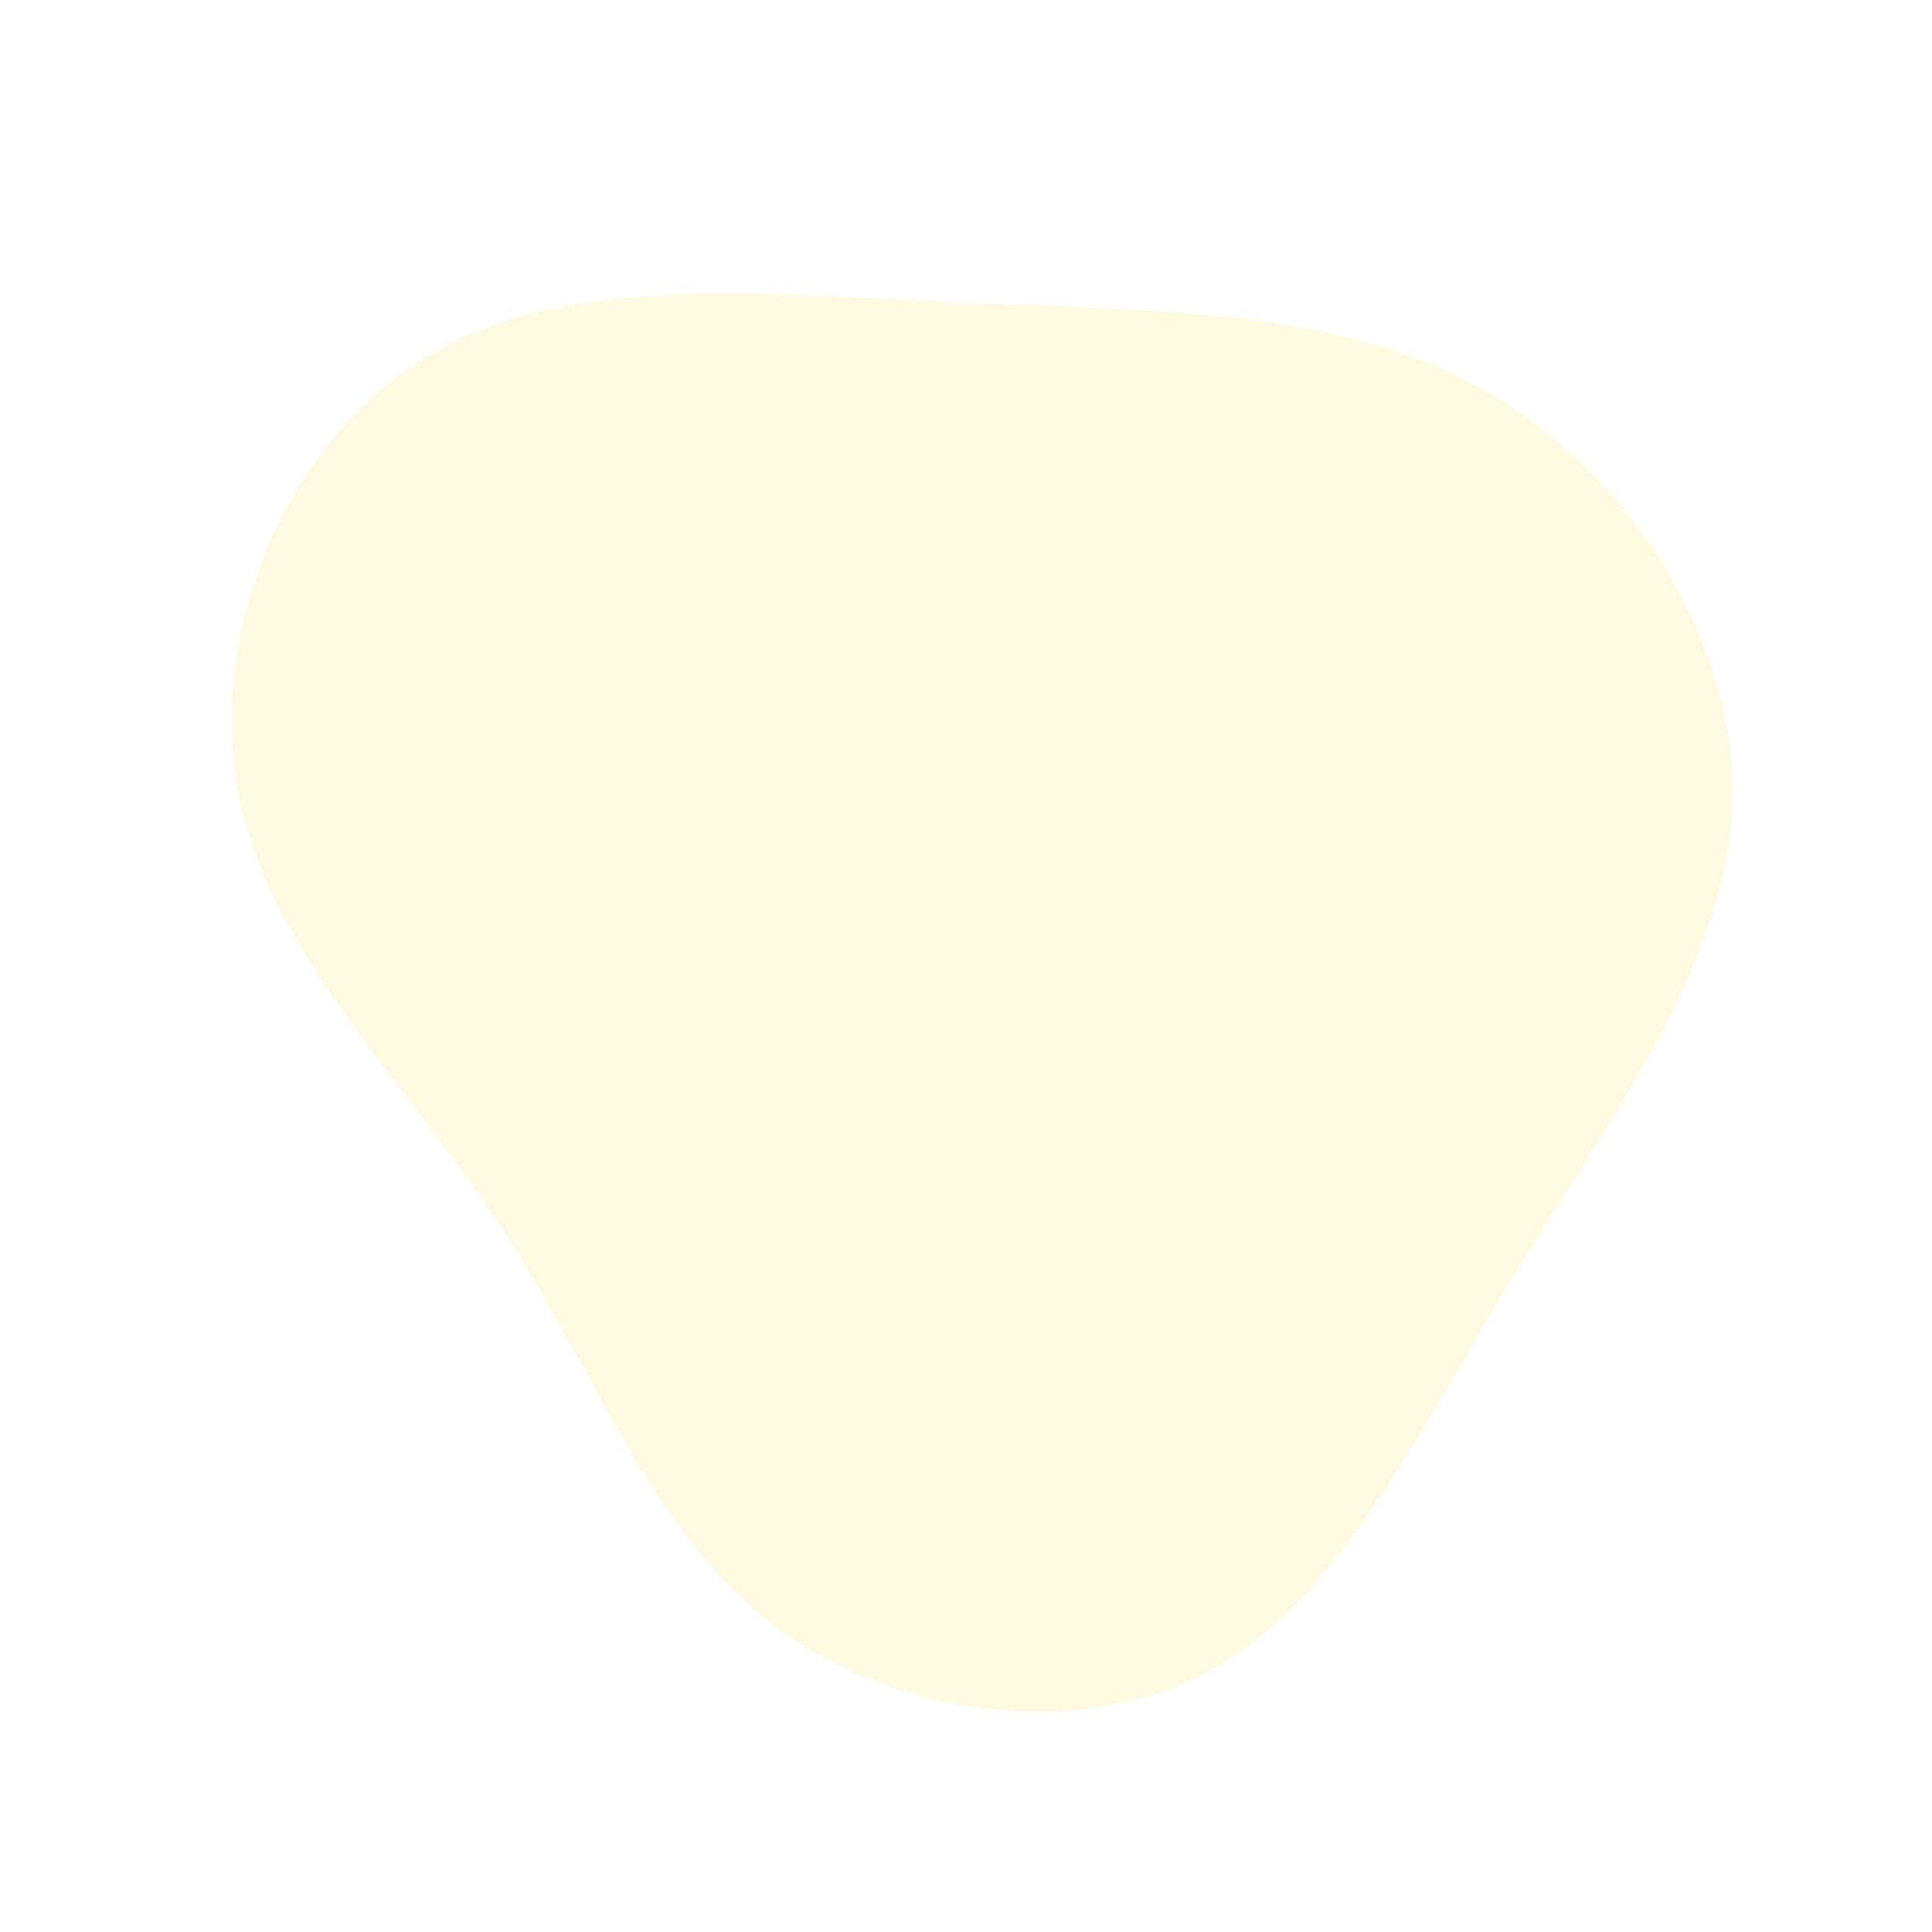
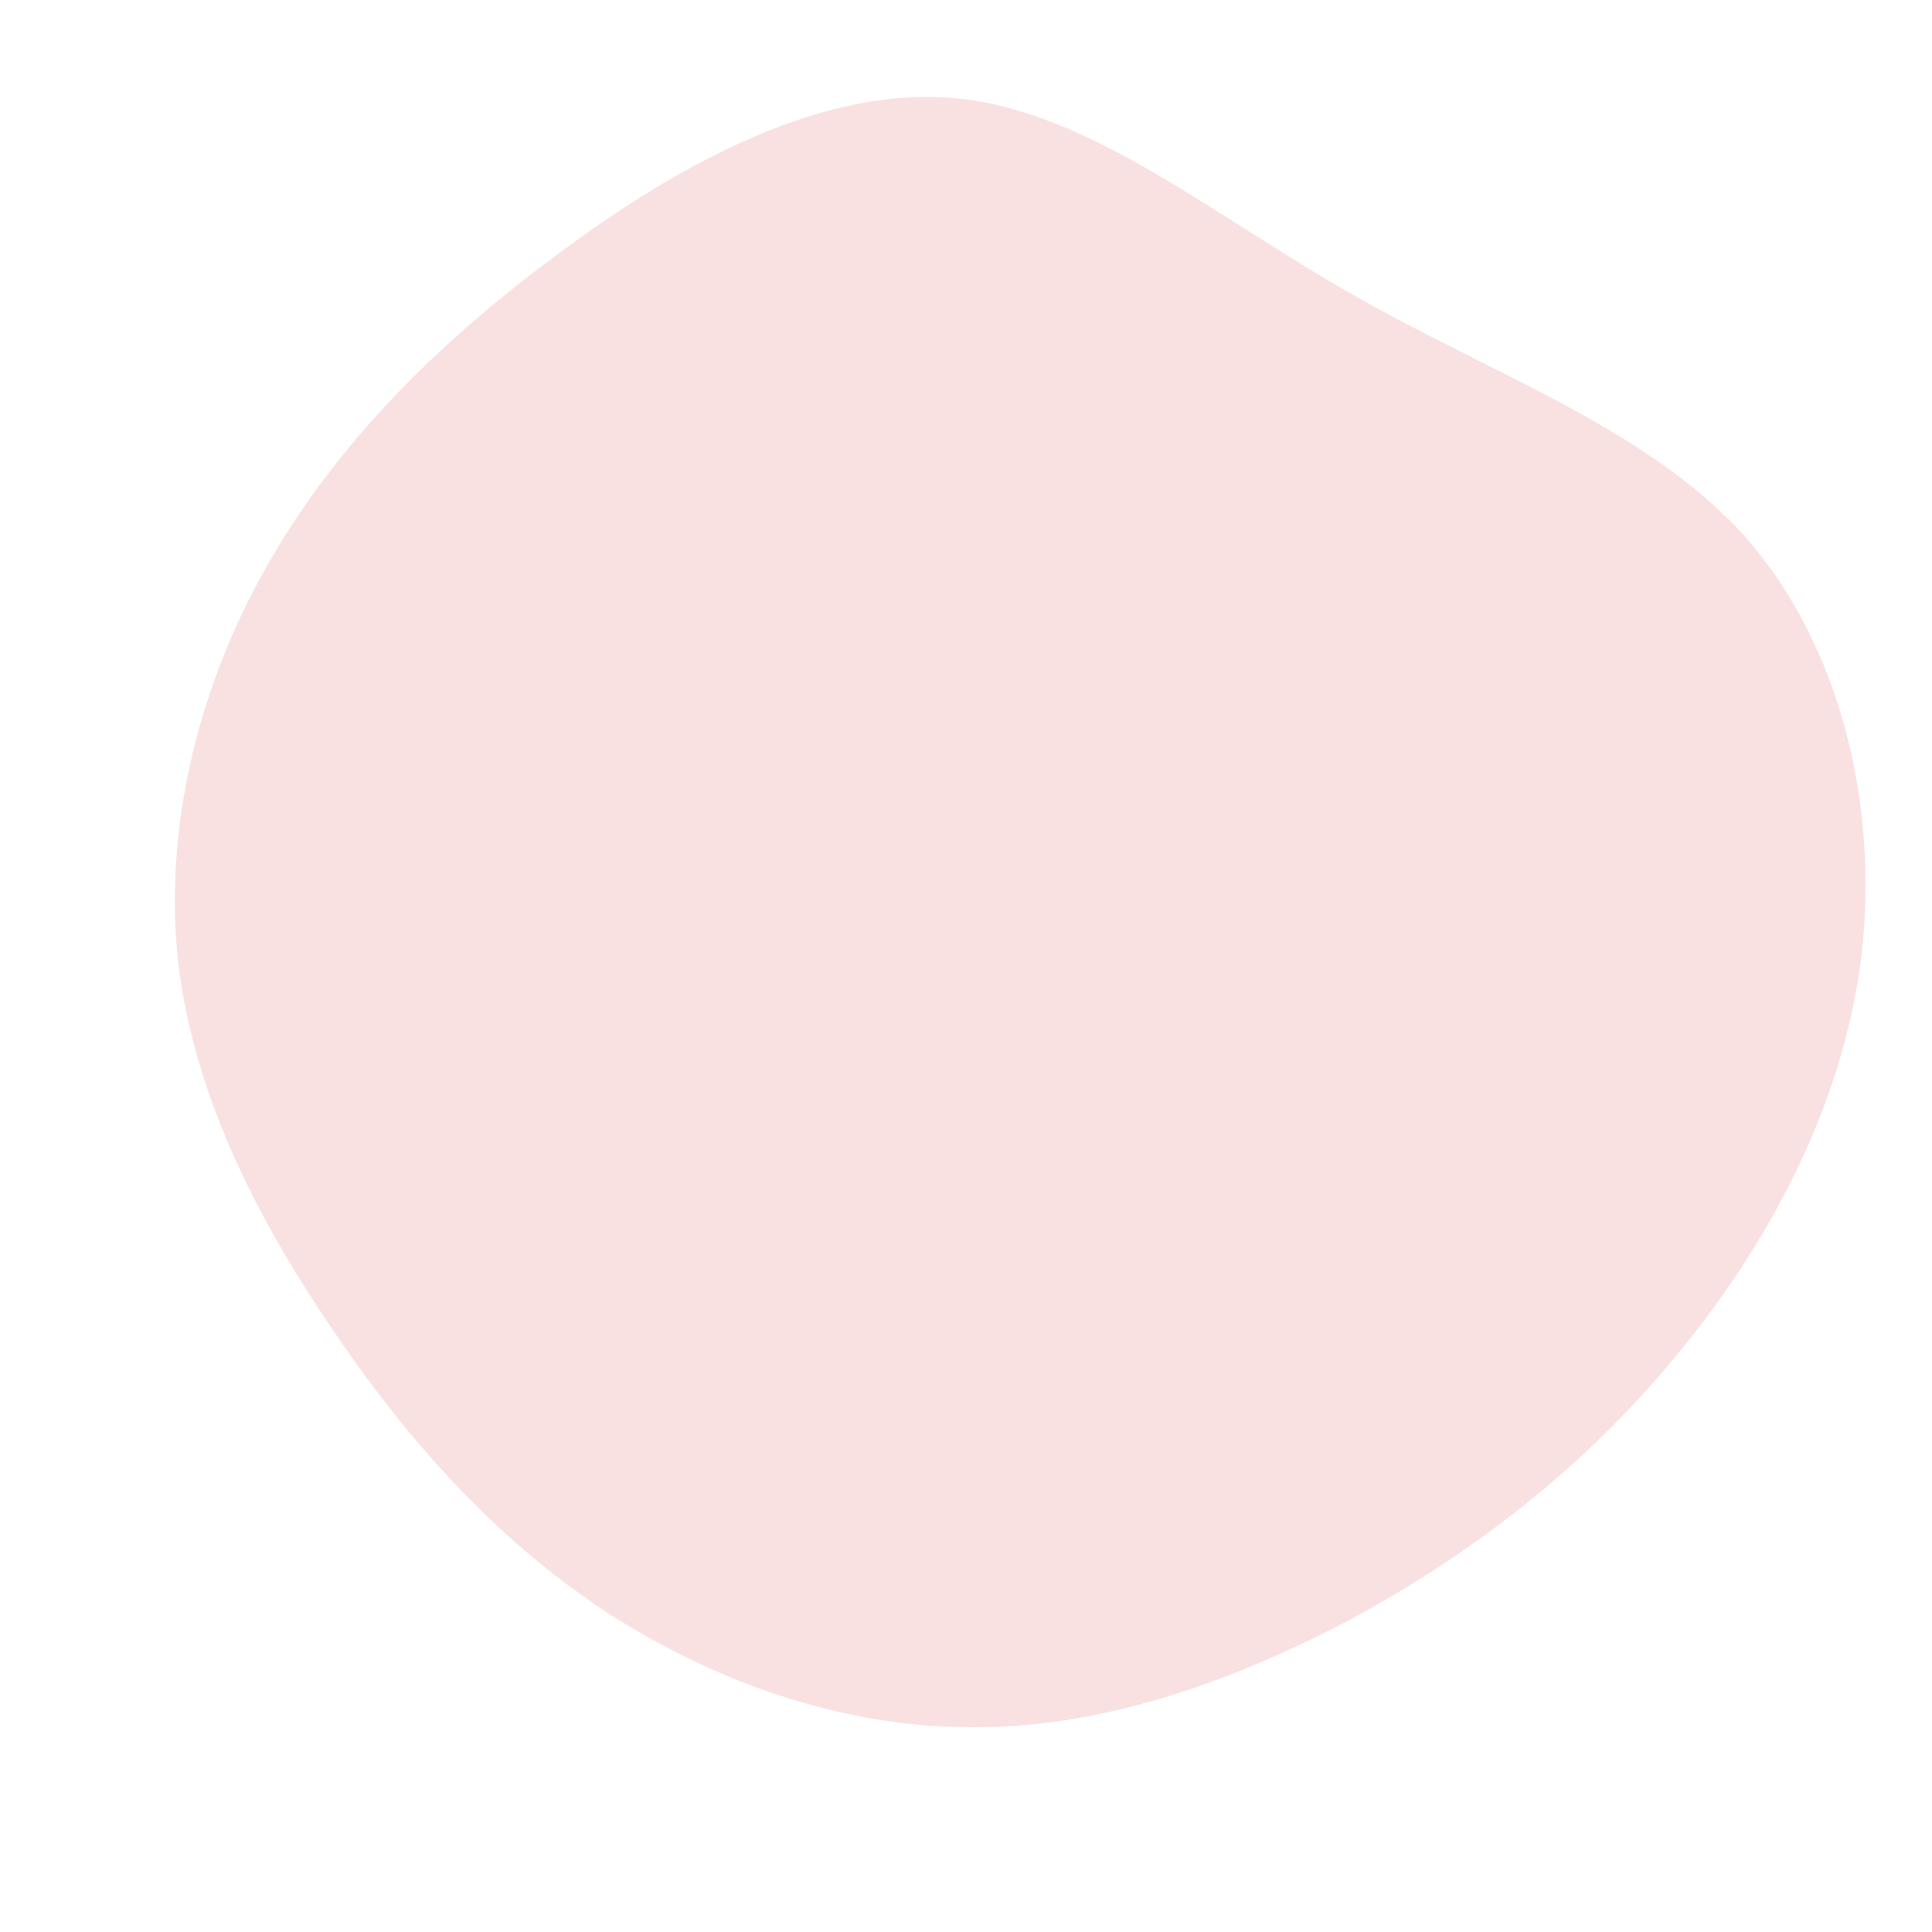
<svg xmlns="http://www.w3.org/2000/svg" viewBox="0 0 200 200">
-   <path fill="#FEFAE0" d="M53.5,-59.7C68.7,-51.1,79.8,-33.6,79.3,-16.9C78.8,-0.2,66.7,15.7,56.6,32.2C46.5,48.8,38.4,66,24.8,73.2C11.1,80.4,-8,77.5,-20.4,67.9C-32.8,58.2,-38.4,41.8,-48.3,26.8C-58.2,11.8,-72.4,-1.7,-75.4,-18.3C-78.4,-34.9,-70.3,-54.4,-55.8,-63.1C-41.4,-71.8,-20.7,-69.6,-0.8,-68.7C19.2,-67.8,38.4,-68.2,53.5,-59.7Z" transform="translate(100 100)" />
+   <path fill="#F9E1E1" d="M40.2,-69.4C54.6,-61.2,70.6,-55.6,80.6,-44.5C90.5,-33.3,94.5,-16.7,92.7,-1.1C90.8,14.5,83,29,73.3,40.6C63.6,52.3,52,61.1,39.5,67.8C26.9,74.4,13.5,79,0.1,78.8C-13.3,78.7,-26.6,73.9,-37.8,66.5C-49,59,-58,48.9,-65.8,37.3C-73.6,25.8,-80.1,12.9,-81.6,-0.8C-83,-14.6,-79.4,-29.2,-72.2,-41.7C-65,-54.3,-54.3,-64.9,-41.7,-74.1C-29.1,-83.4,-14.5,-91.2,-0.8,-89.8C12.9,-88.4,25.7,-77.6,40.2,-69.4Z" transform="translate(100 100)" />
</svg>
